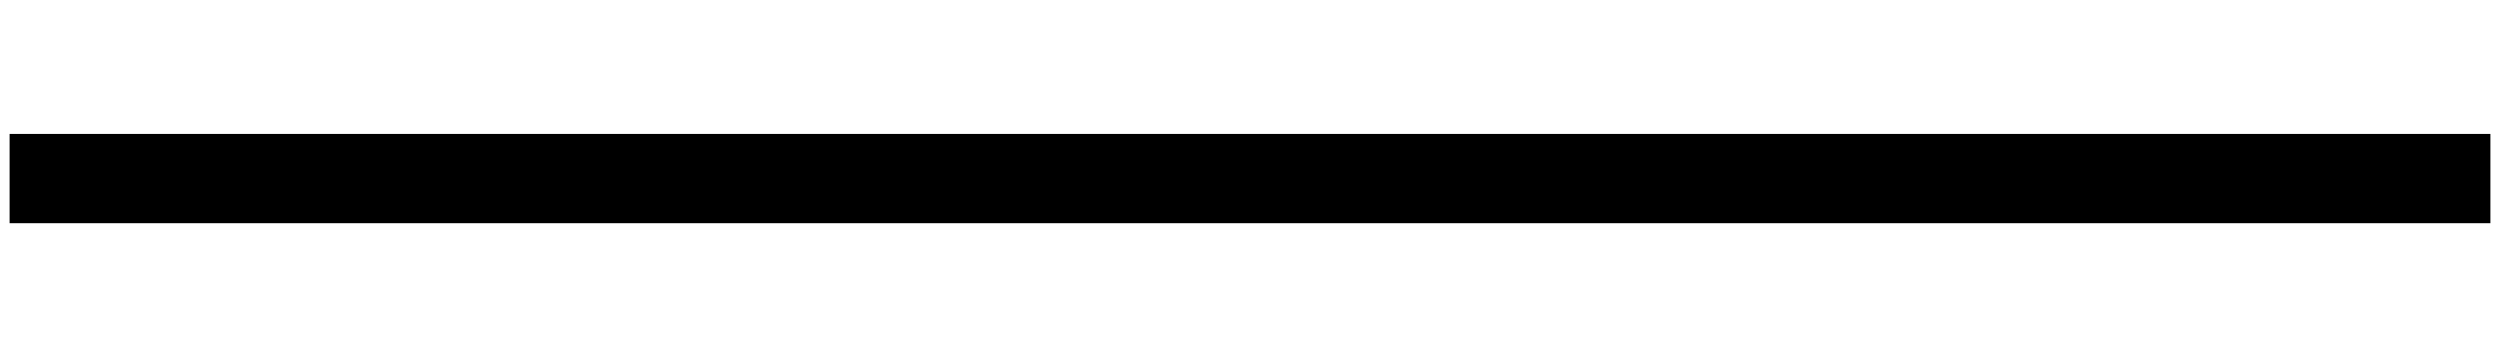
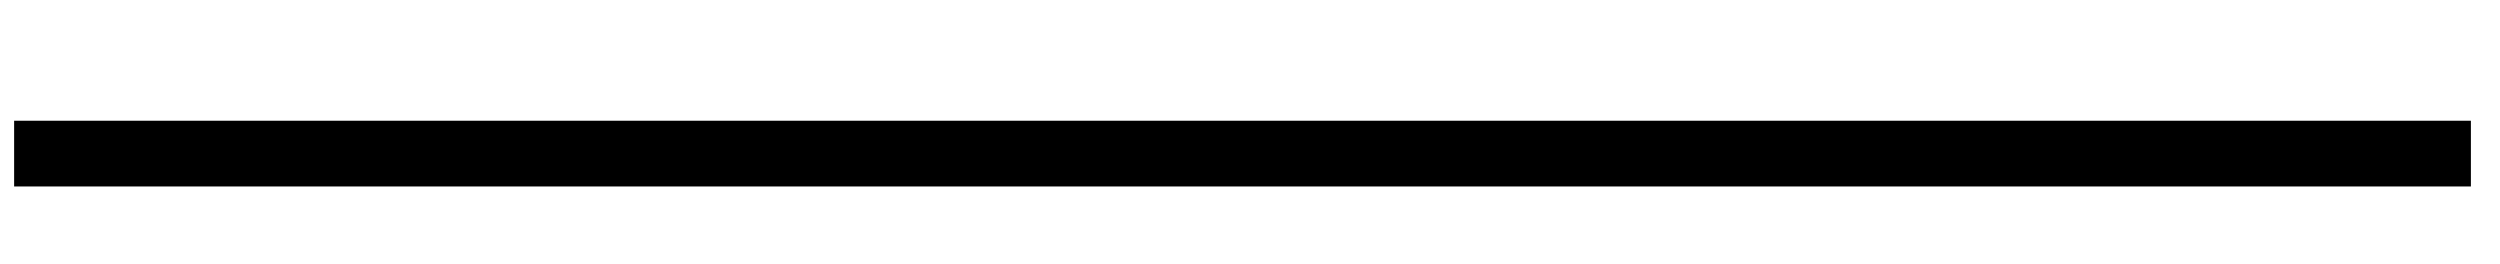
- <svg xmlns="http://www.w3.org/2000/svg" version="1.1" width="56px" height="8px" viewBox="118 610  56 8">
-   <g transform="matrix(0.8637789 0.503871 -0.503871 0.8637789 329.2651 10.07459 )">
-     <path d="M 170 600  L 122 628  " stroke-width="2" stroke="#000000" fill="none" />
+ <svg xmlns="http://www.w3.org/2000/svg" version="1.1" width="76px" height="8px" viewBox="214 528  76 8">
+   <g transform="matrix(-0.897089 0.4418498 -0.4418498 -0.897089 713.1305 897.9052 )">
+     <path d="M 219 515  L 286 548  " stroke-width="2" stroke="#000000" fill="none" />
  </g>
</svg>
